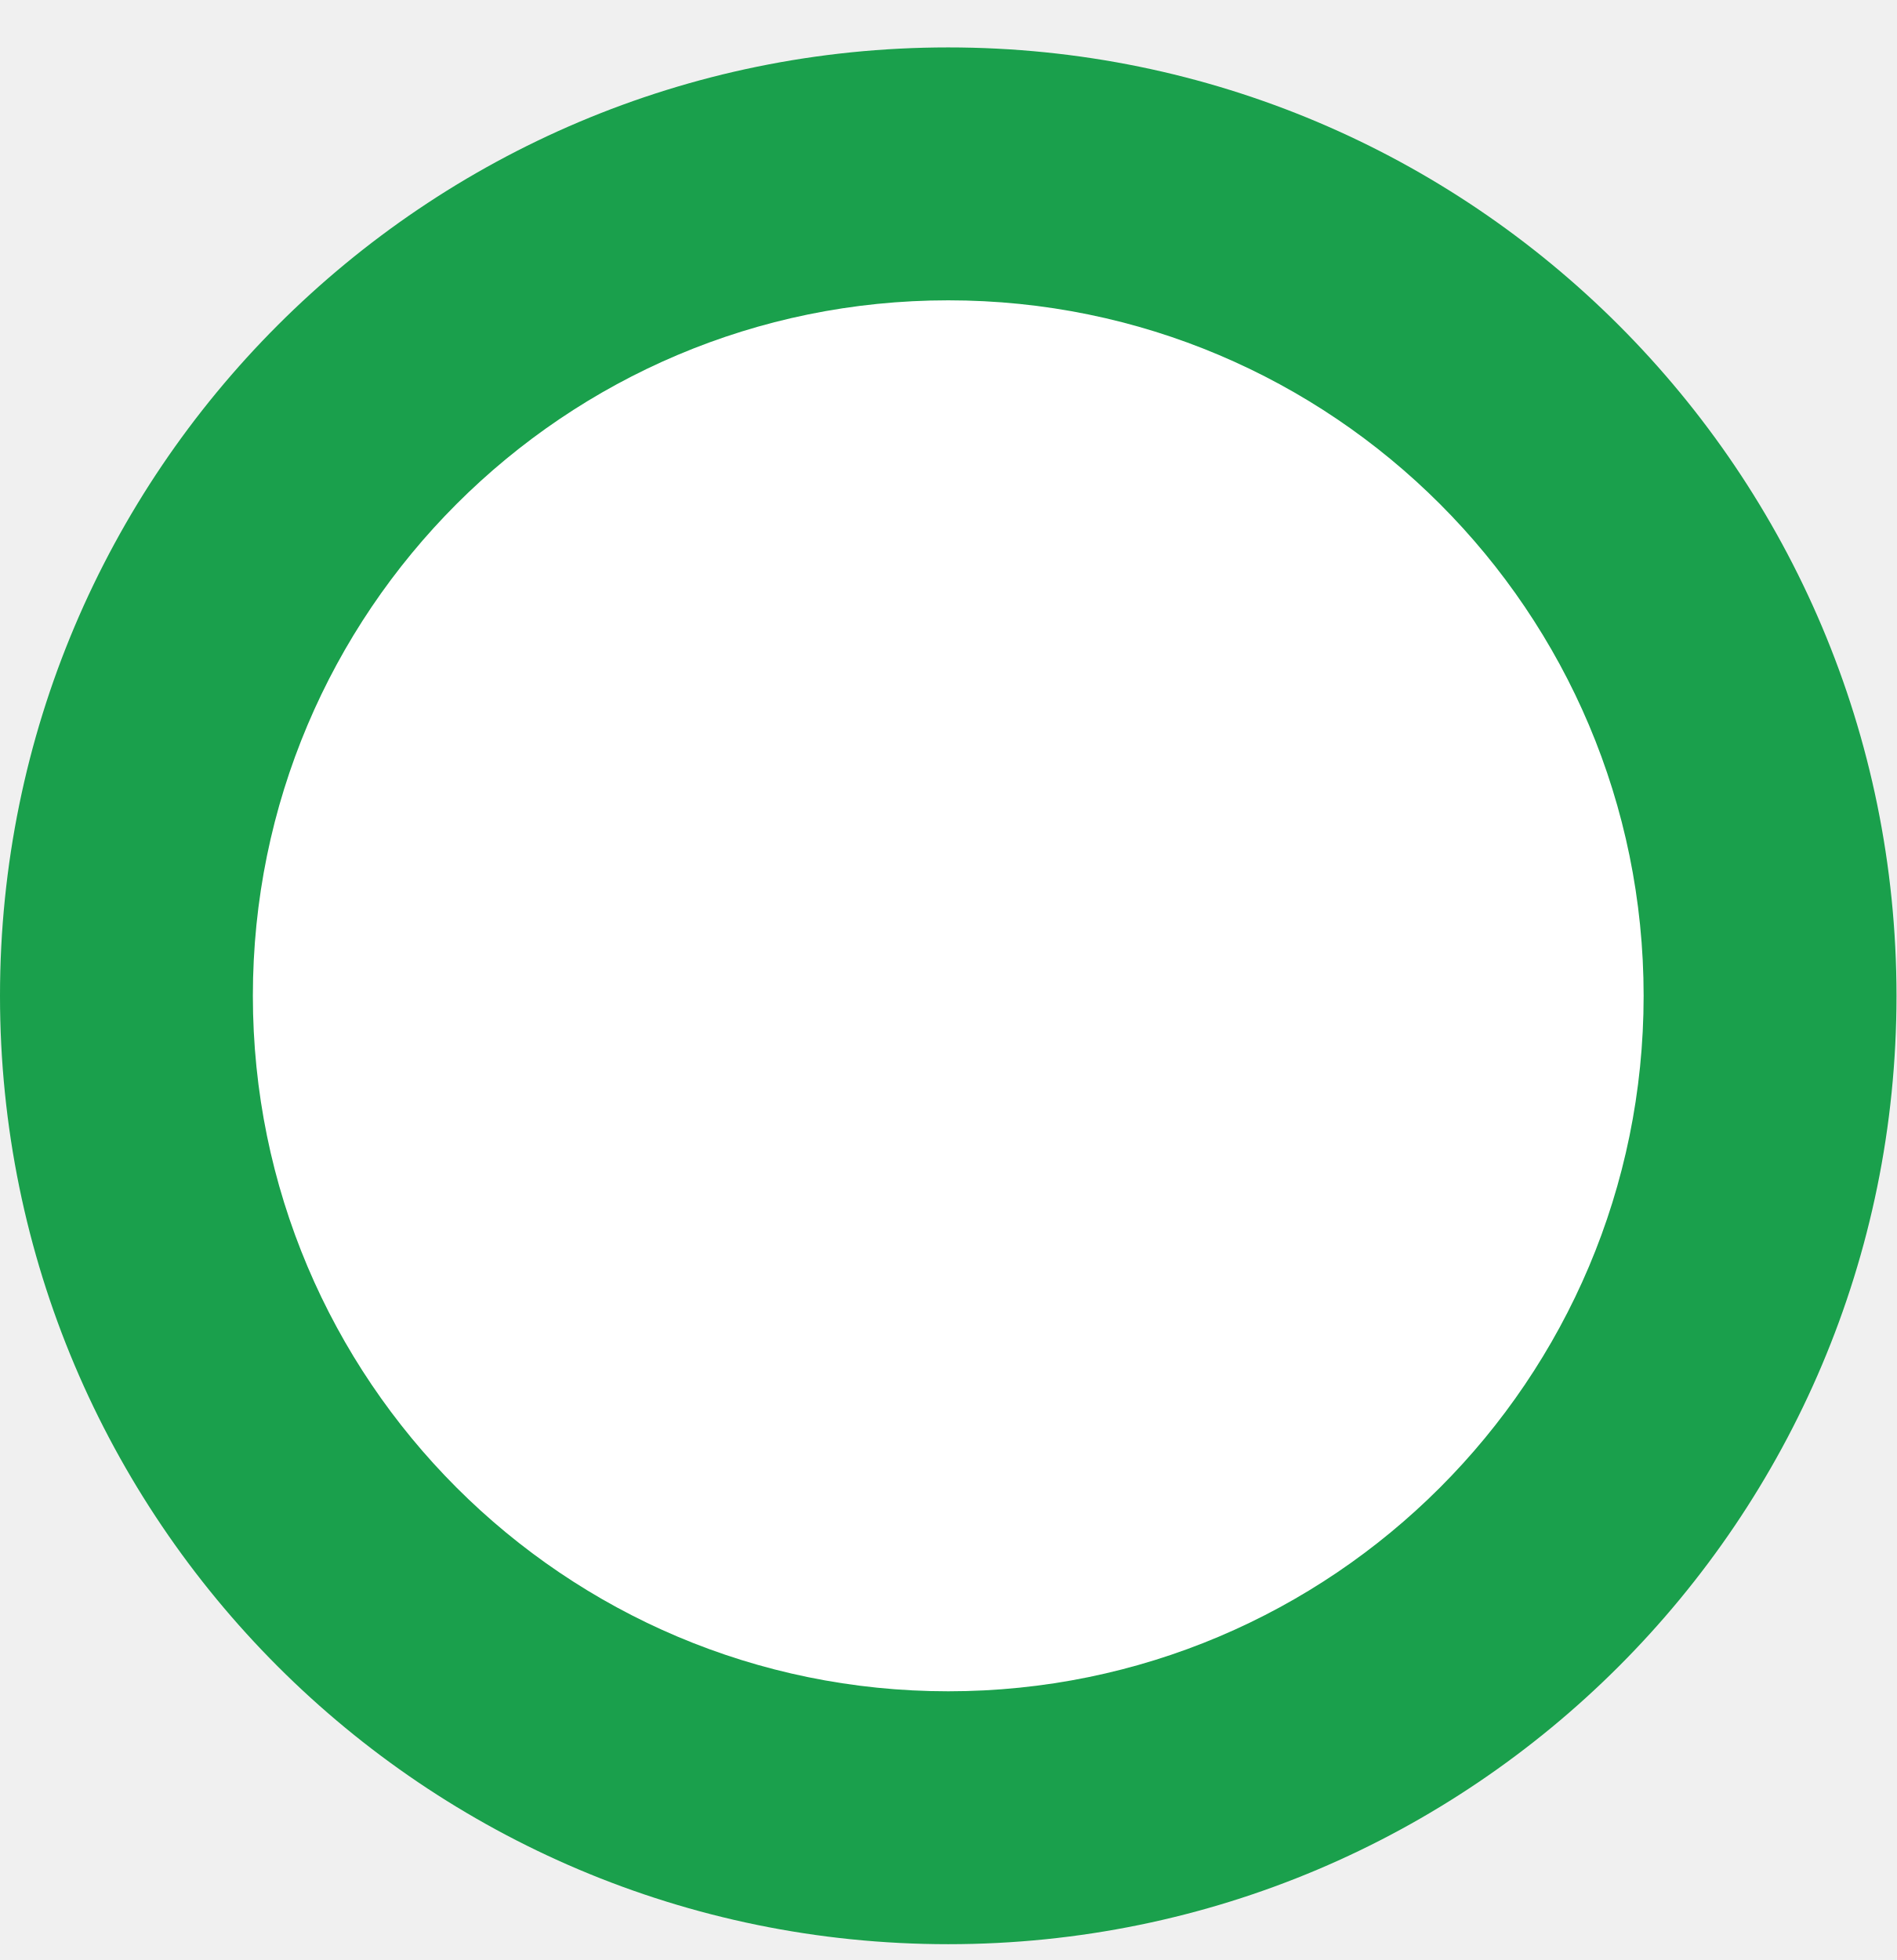
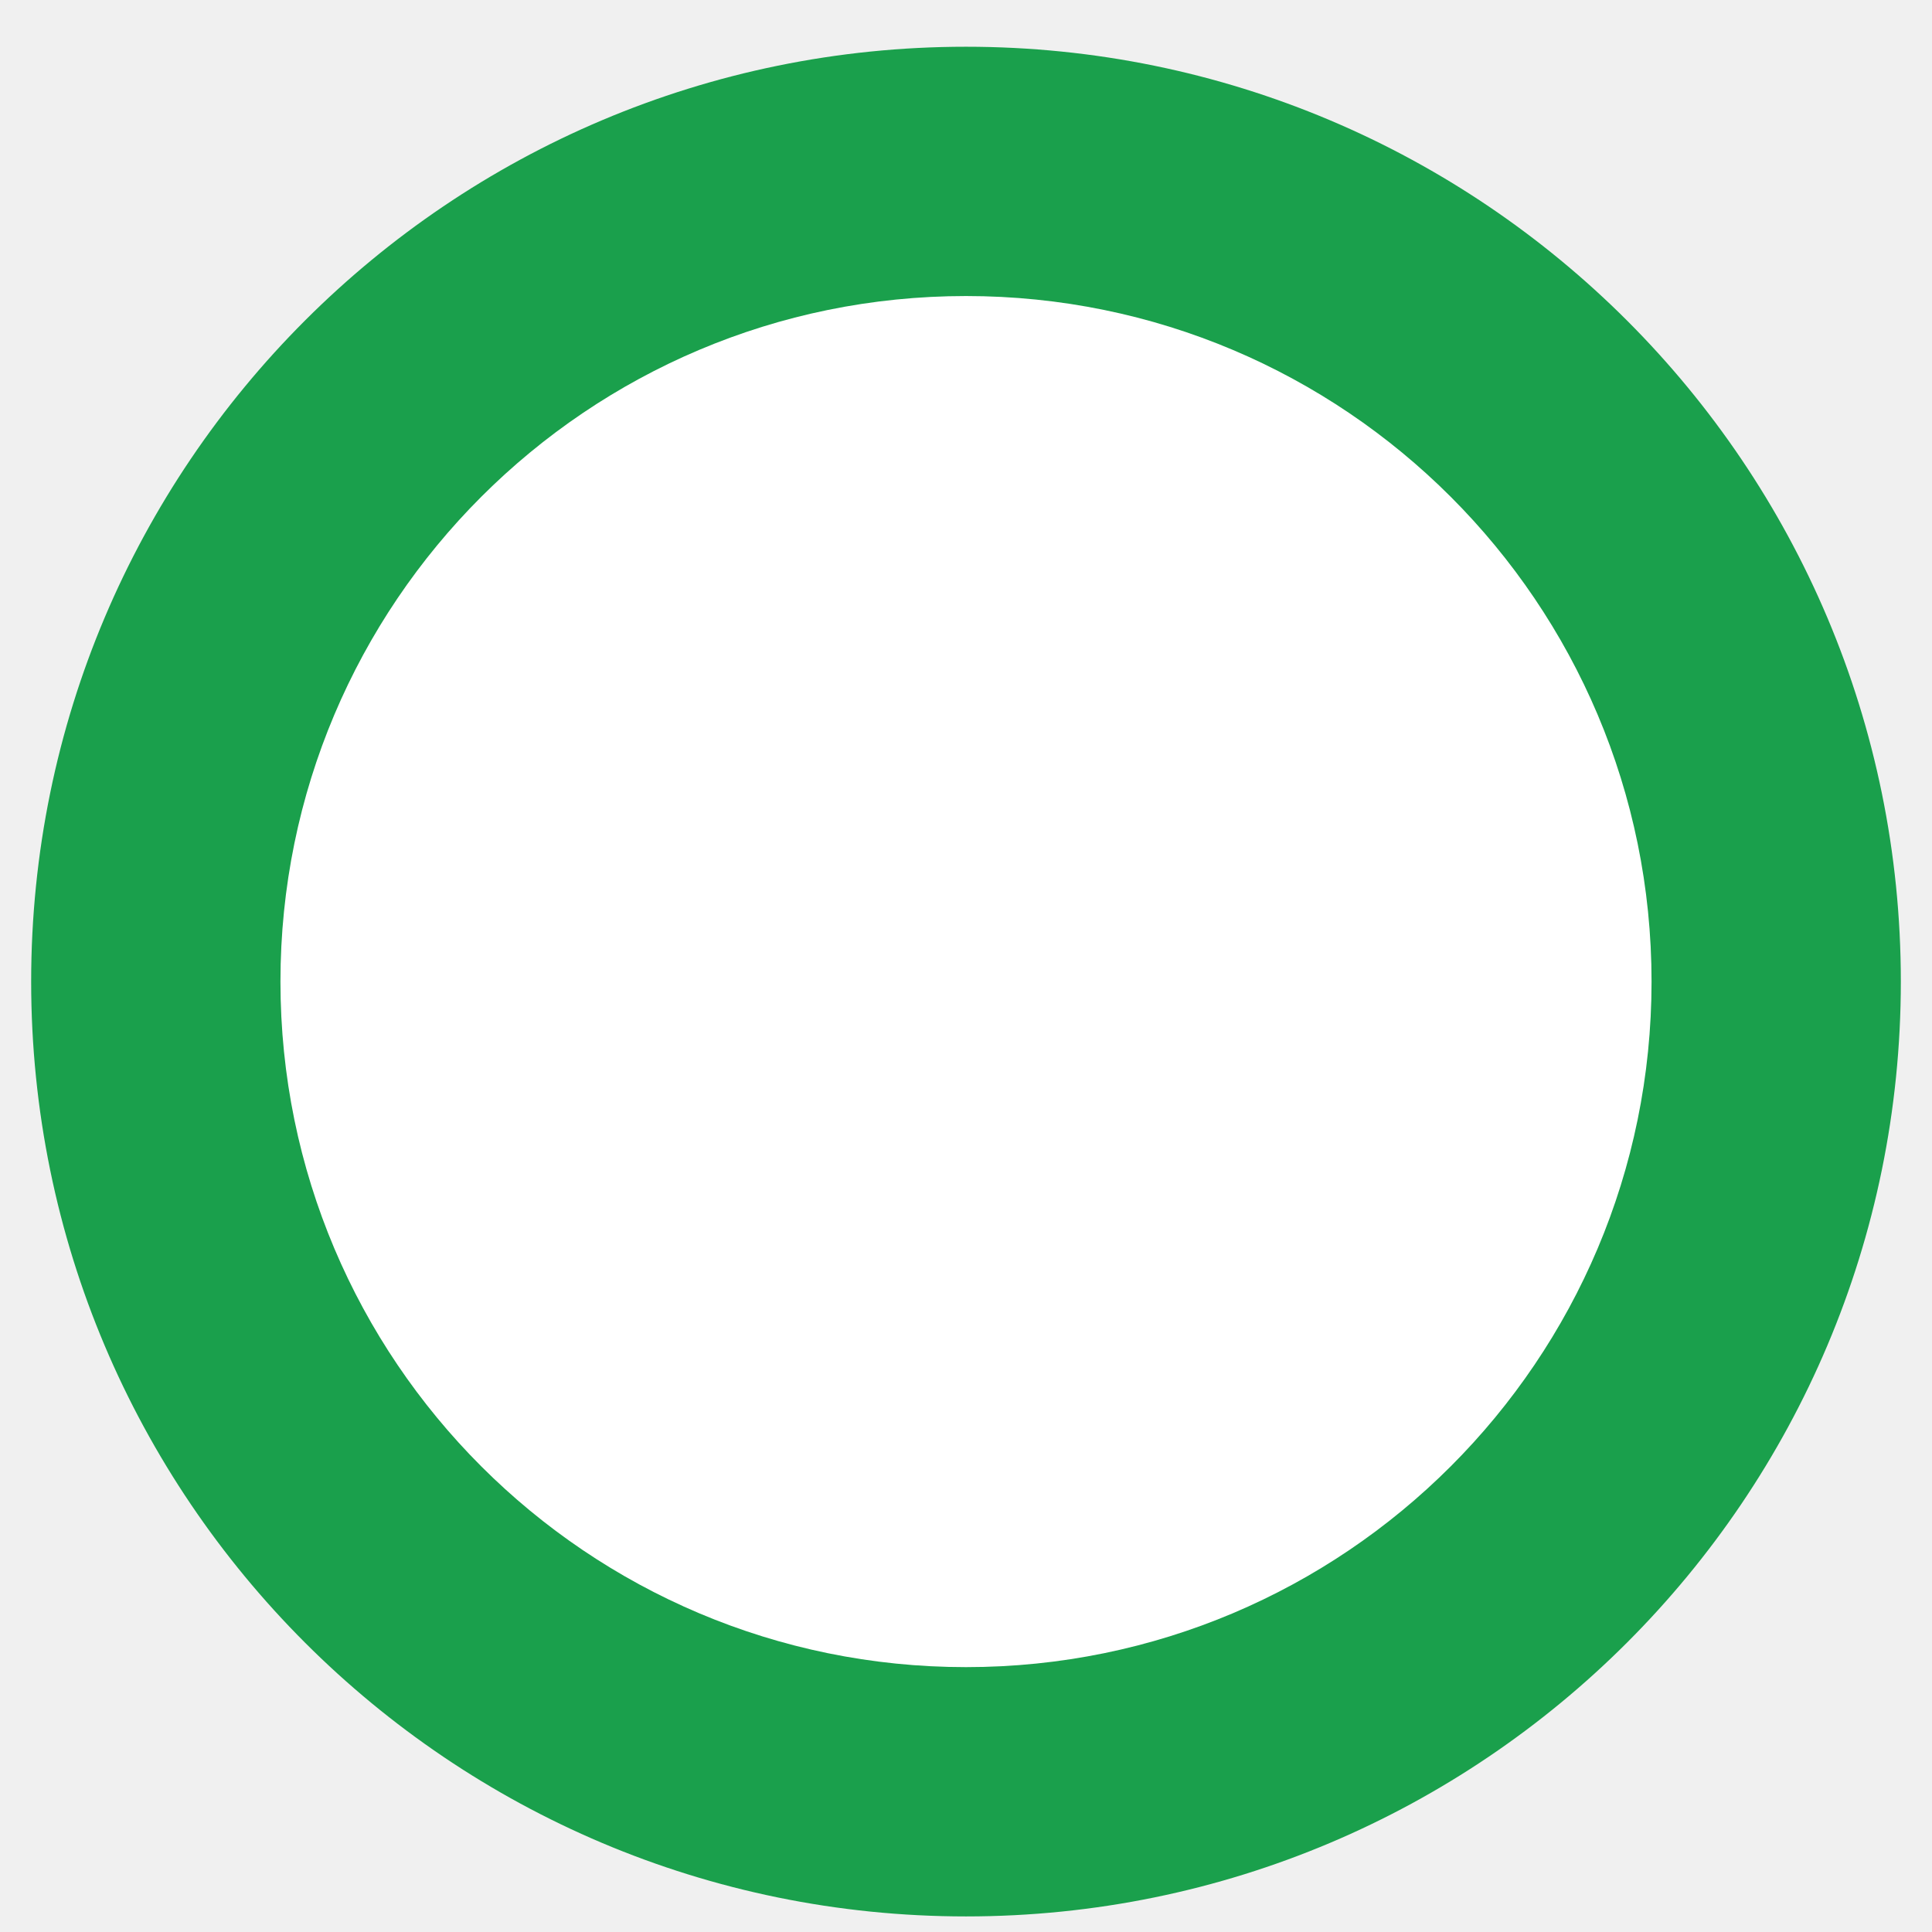
- <svg xmlns="http://www.w3.org/2000/svg" width="30" height="31" viewBox="0 0 30 31" fill="none">
+ <svg xmlns="http://www.w3.org/2000/svg" width="26" height="26" viewBox="0 0 30 31" fill="none">
  <circle cx="15" cy="15.75" r="15" fill="#1AA04C" />
  <circle cx="15" cy="15.75" r="11" fill="white" />
</svg>
